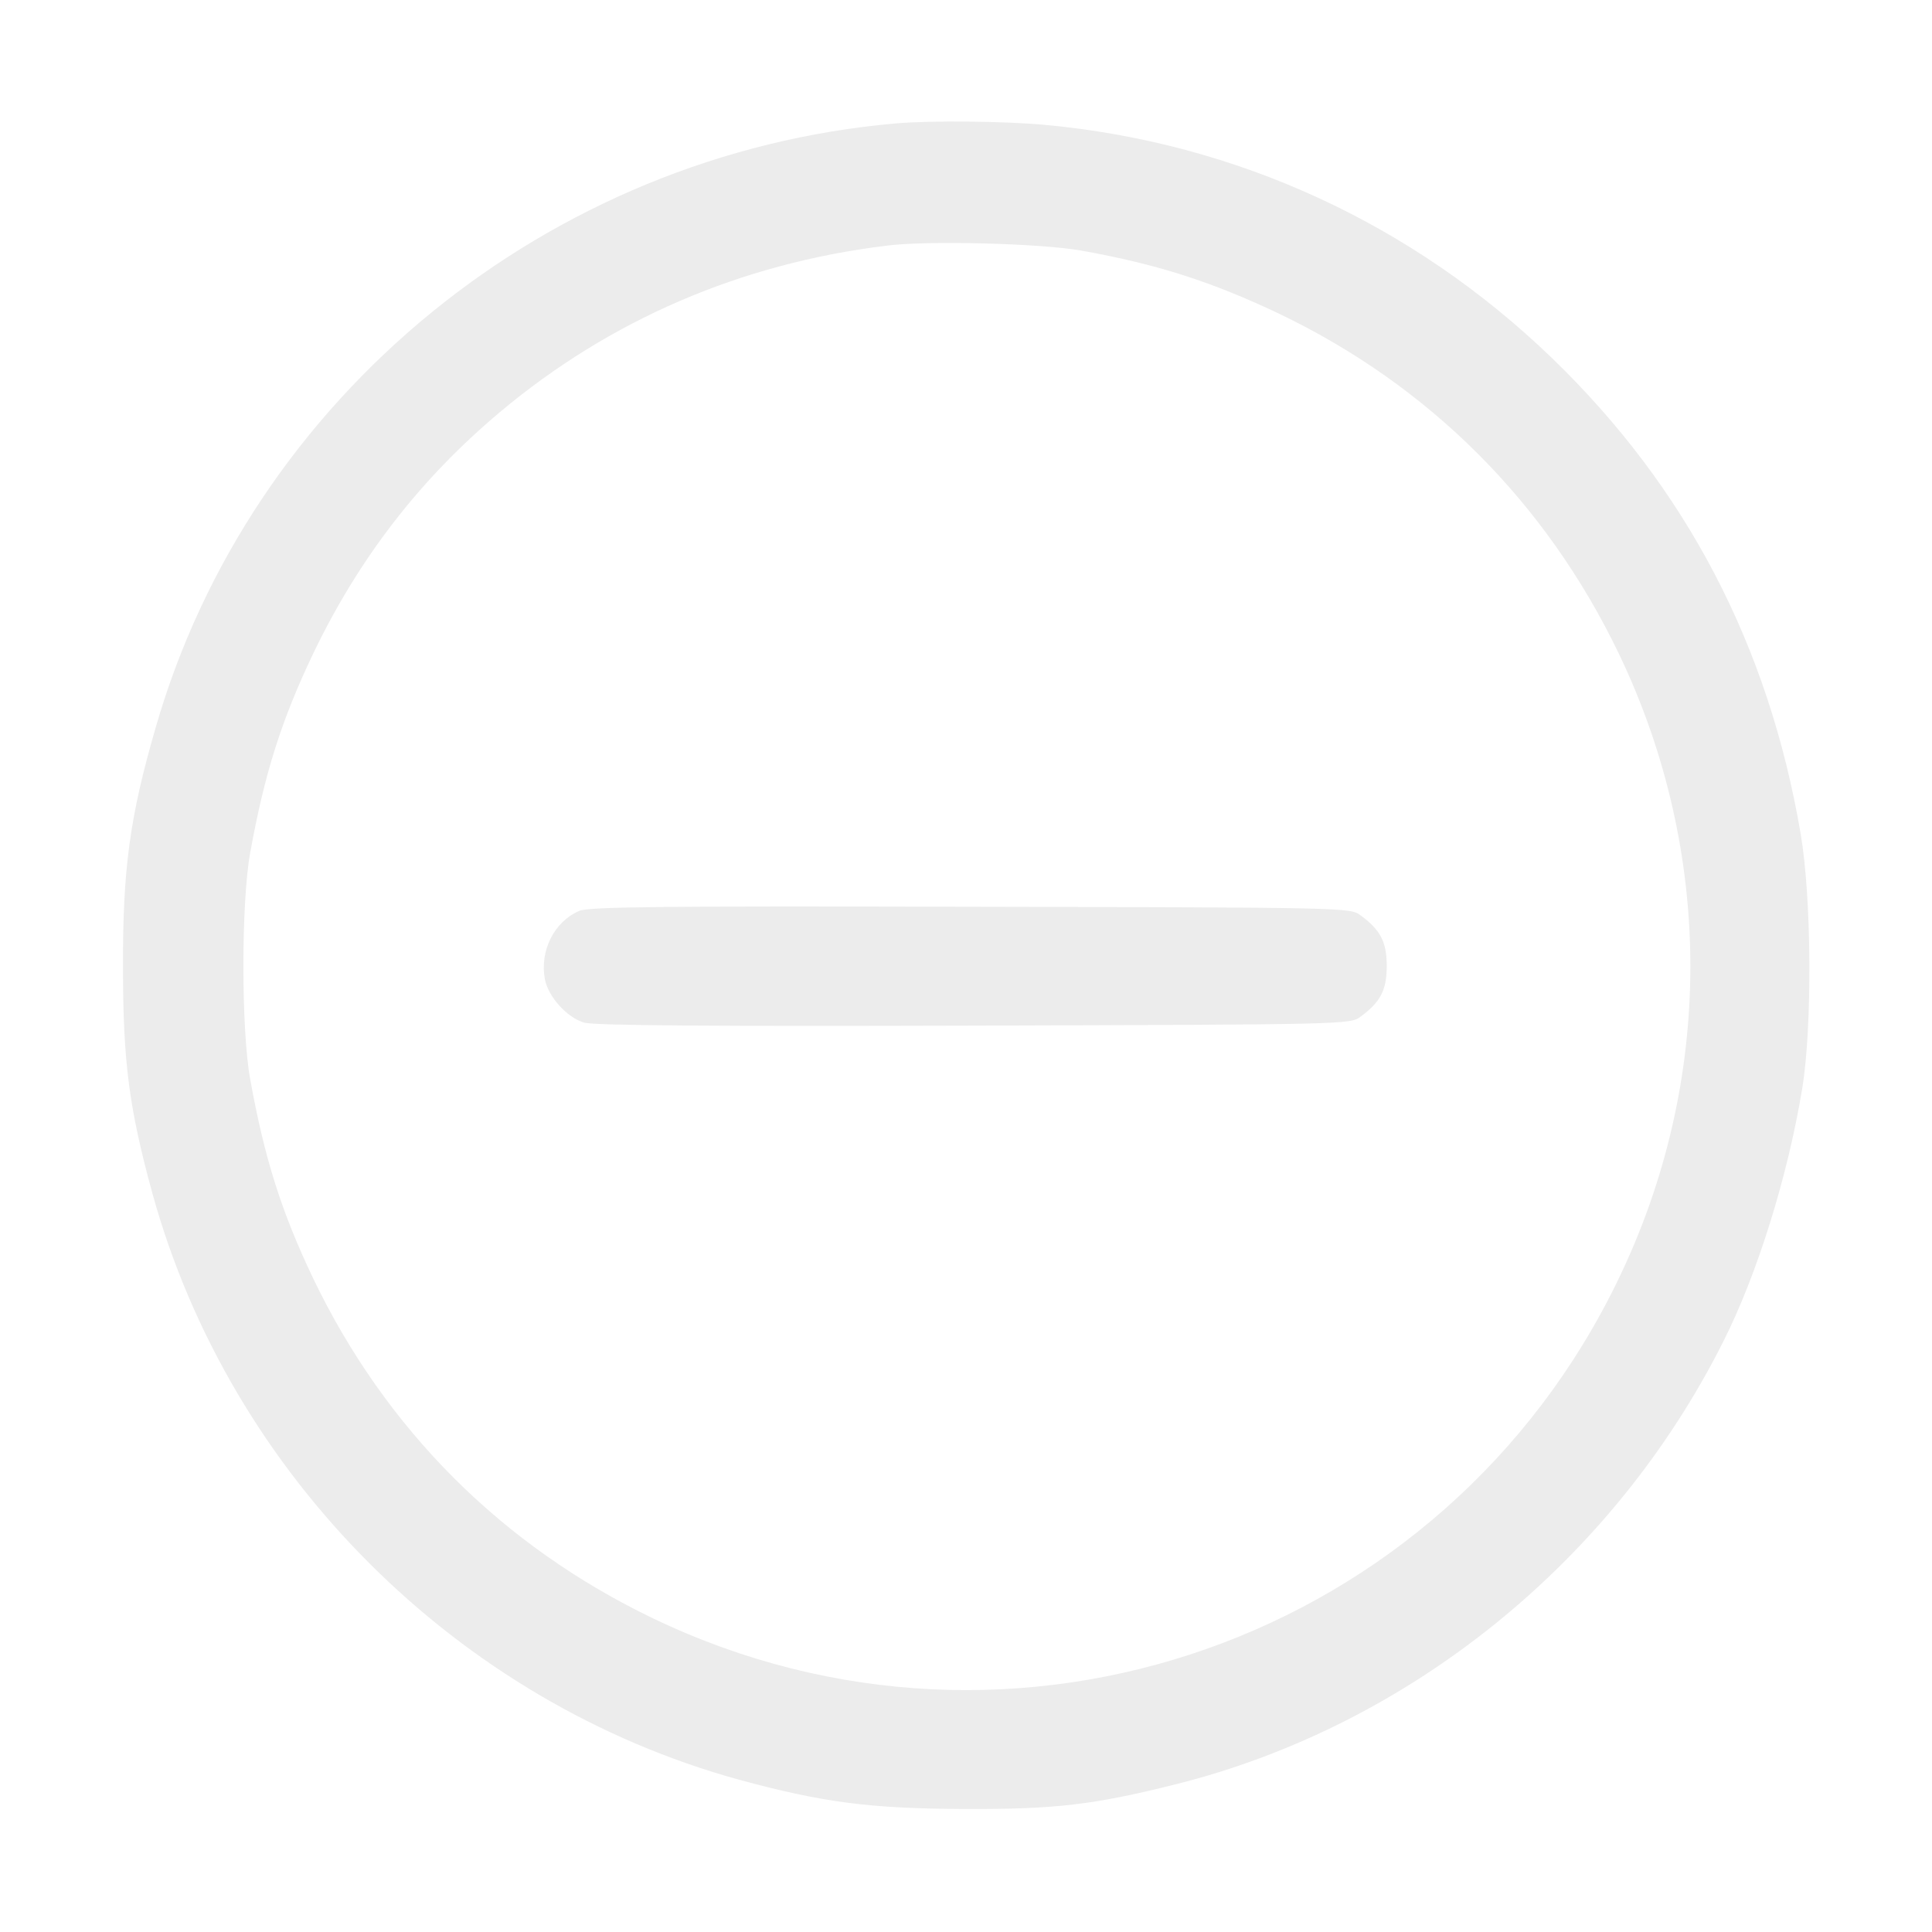
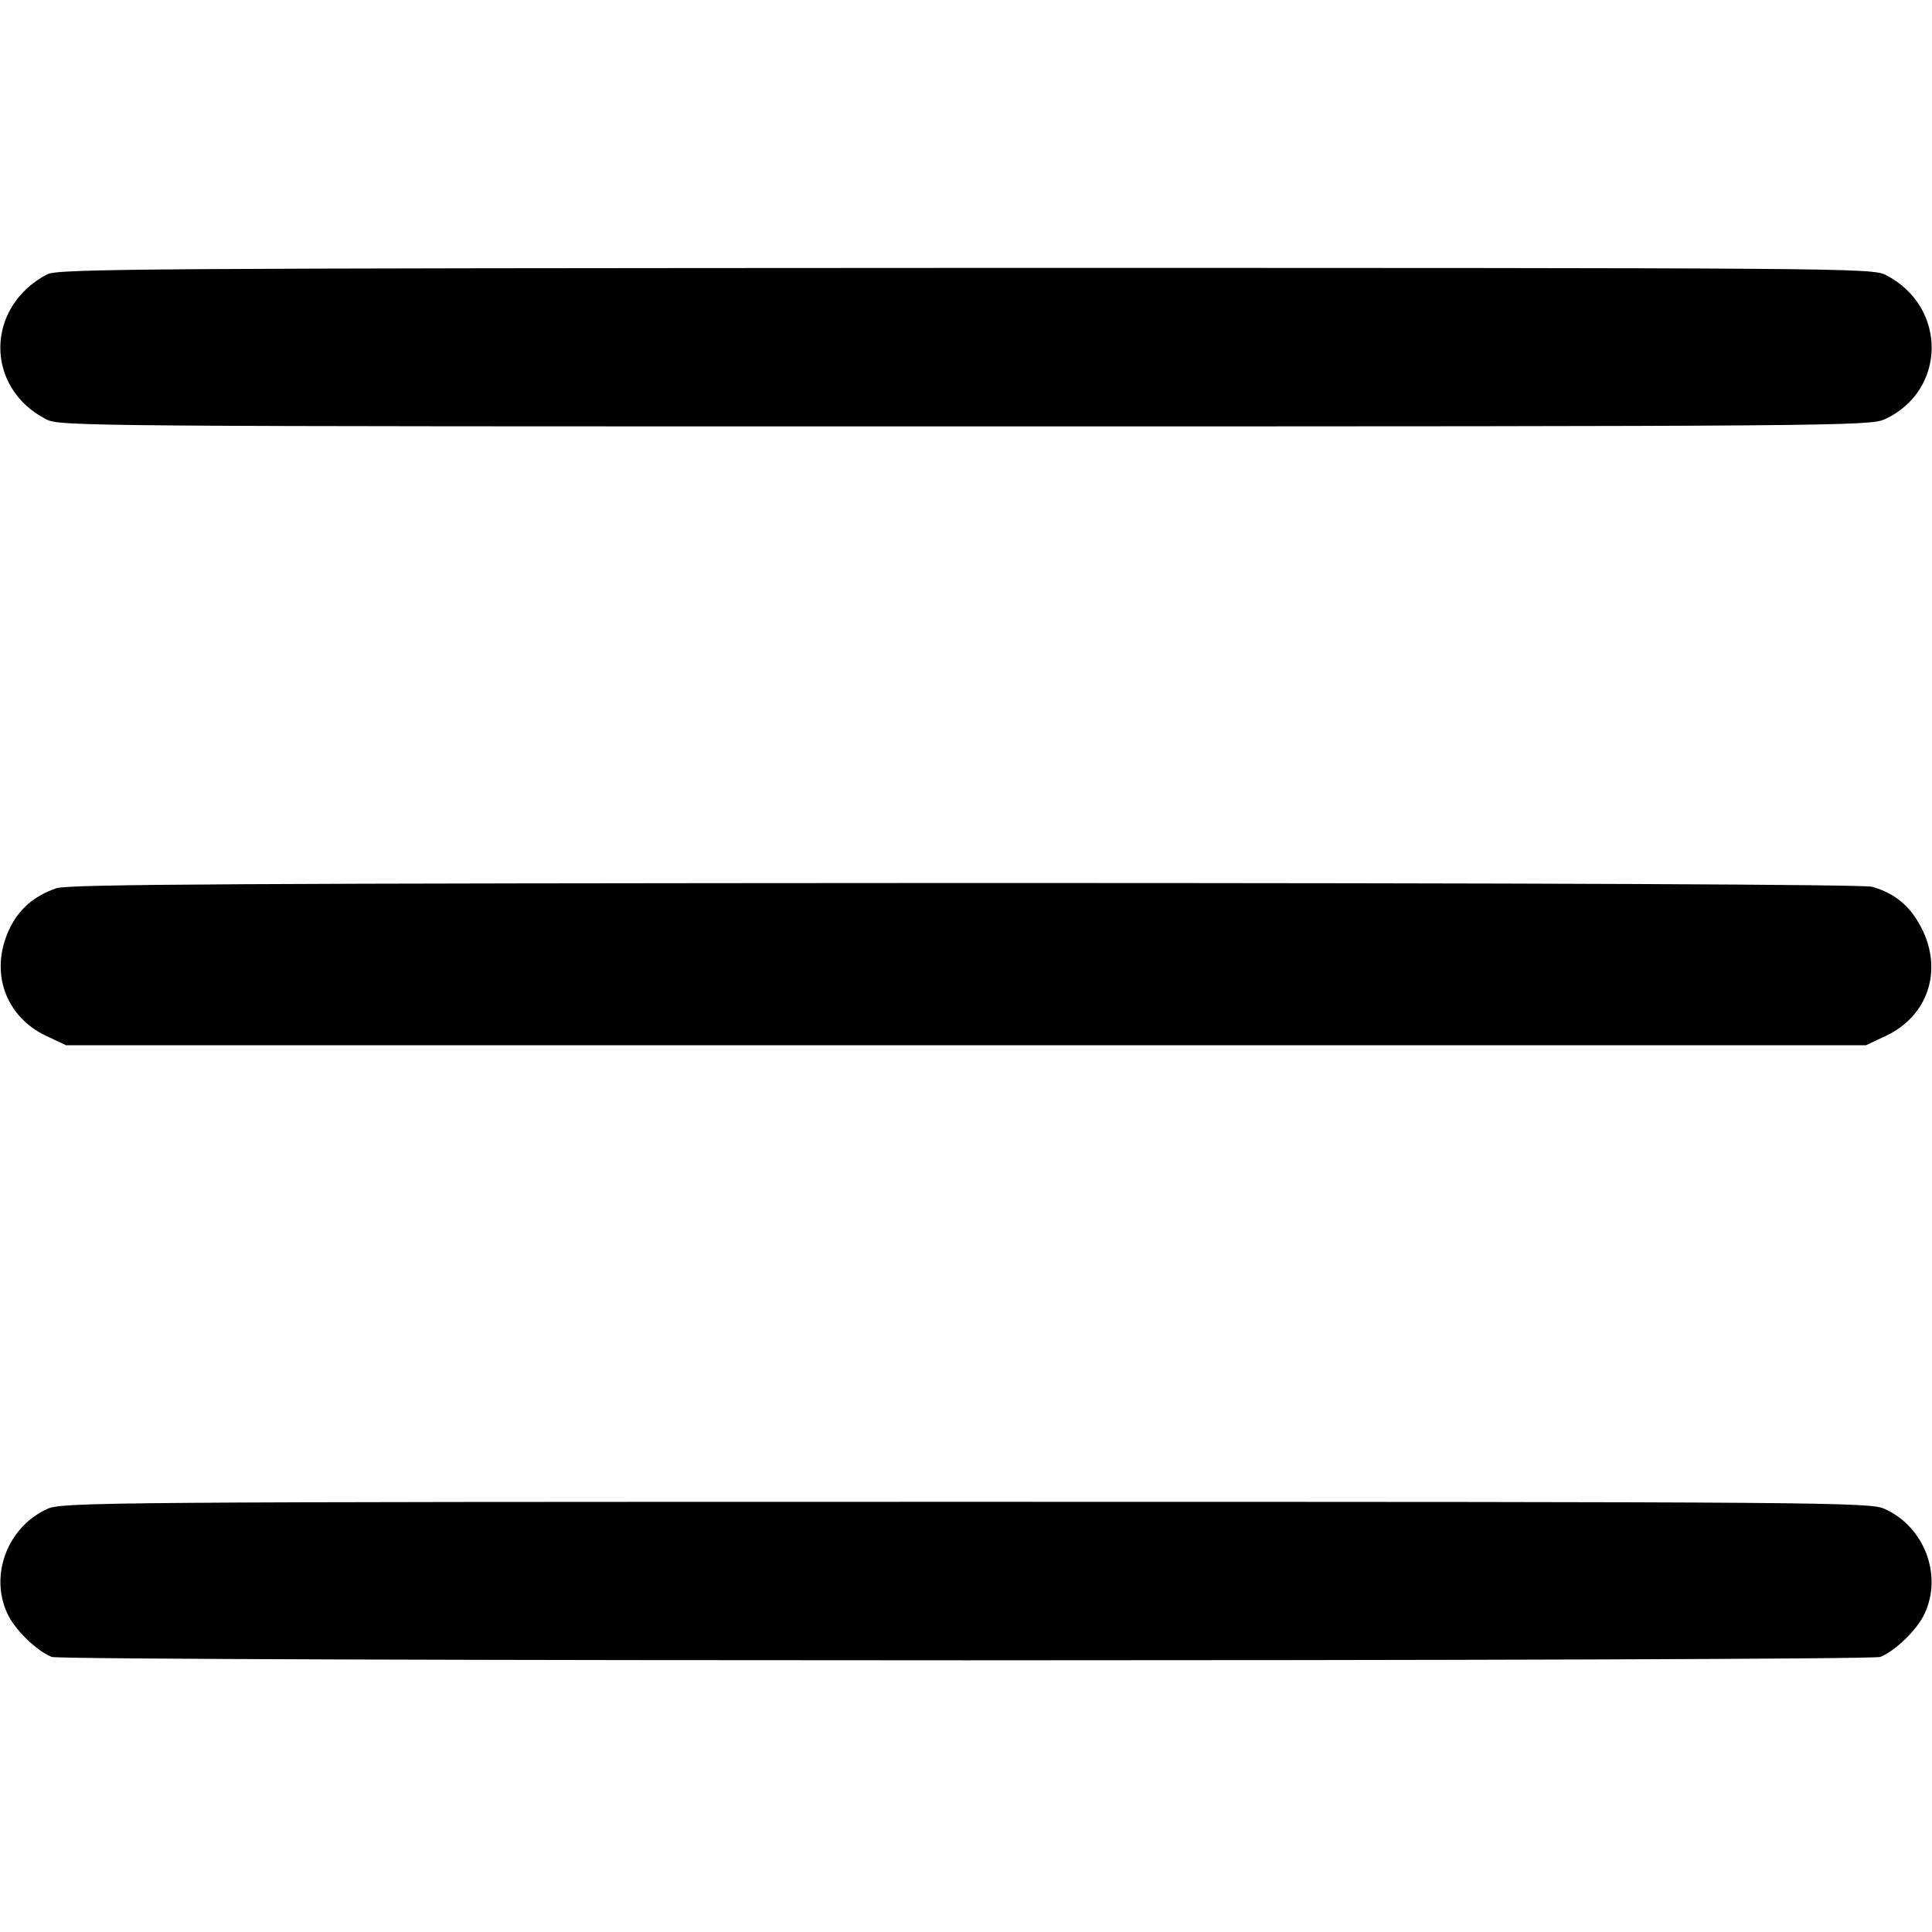
<svg xmlns="http://www.w3.org/2000/svg" version="1.0" width="512pt" height="512pt" viewBox="0 0 512 512" preserveAspectRatio="xMidYMid meet">
-   <g transform="translate(0,512) scale(0.1,-0.1)" fill="#ECECEC" stroke="none">
-     <path d="M2375 4793 c-921 -80 -1711 -724 -1963 -1603 -68 -235 -87 -373 -86 -635 0 -249 16 -372 78 -598 206 -746 807 -1347 1553 -1553 224 -61 349 -77 598 -78 242 -1 343 11 559 65 621 155 1161 592 1453 1174 90 178 171 439 209 670 27 164 25 505 -4 675 -85 500 -304 918 -659 1261 -369 356 -836 571 -1343 618 -107 10 -303 12 -395 4z m490 -337 c202 -36 347 -83 524 -167 399 -191 708 -500 901 -901 253 -528 253 -1132 -1 -1658 -461 -957 -1602 -1358 -2558 -899 -400 192 -709 501 -901 901 -84 176 -129 318 -167 528 -24 133 -24 467 0 600 38 210 83 352 167 528 122 254 284 463 495 640 291 244 638 394 1025 441 107 14 408 6 515 -13z" />
-     <path d="M1535 2706 c-67 -29 -105 -106 -91 -181 9 -47 59 -102 104 -115 25 -8 353 -10 1034 -8 989 3 997 3 1024 24 53 39 69 71 69 134 0 63 -16 95 -69 134 -27 21 -35 21 -1034 23 -822 2 -1013 0 -1037 -11z" />
+   <g transform="translate(0,512) scale(0.1,-0.1)" fill="#000000" stroke="none">
+     <path d="M125 4393 c-164 -86 -166 -300 -3 -384 36 -19 95 -19 2435 -19 2313 0 2399 1 2438 19 164 76 166 298 3 382 -36 19 -95 19 -2440 19 -2169 -1 -2406 -2 -2433 -17z" />
+     <path d="M149 2766 c-60 -21 -100 -56 -125 -110 -52 -112 -10 -231 100 -282 l51 -24 2385 0 2385 0 51 24 c113 52 154 174 96 287 -29 57 -70 92 -131 109 -24 6 -848 10 -2406 10 -1911 -1 -2377 -3 -2406 -14z" />
+     <path d="M125 1121 c-104 -47 -153 -174 -106 -276 19 -43 78 -100 118 -116 33 -12 4813 -12 4846 0 40 16 99 73 118 116 47 102 -2 229 -106 276 -38 18 -140 19 -2435 19 -2295 0 -2397 -1 -2435 -19z" />
  </g>
</svg>
